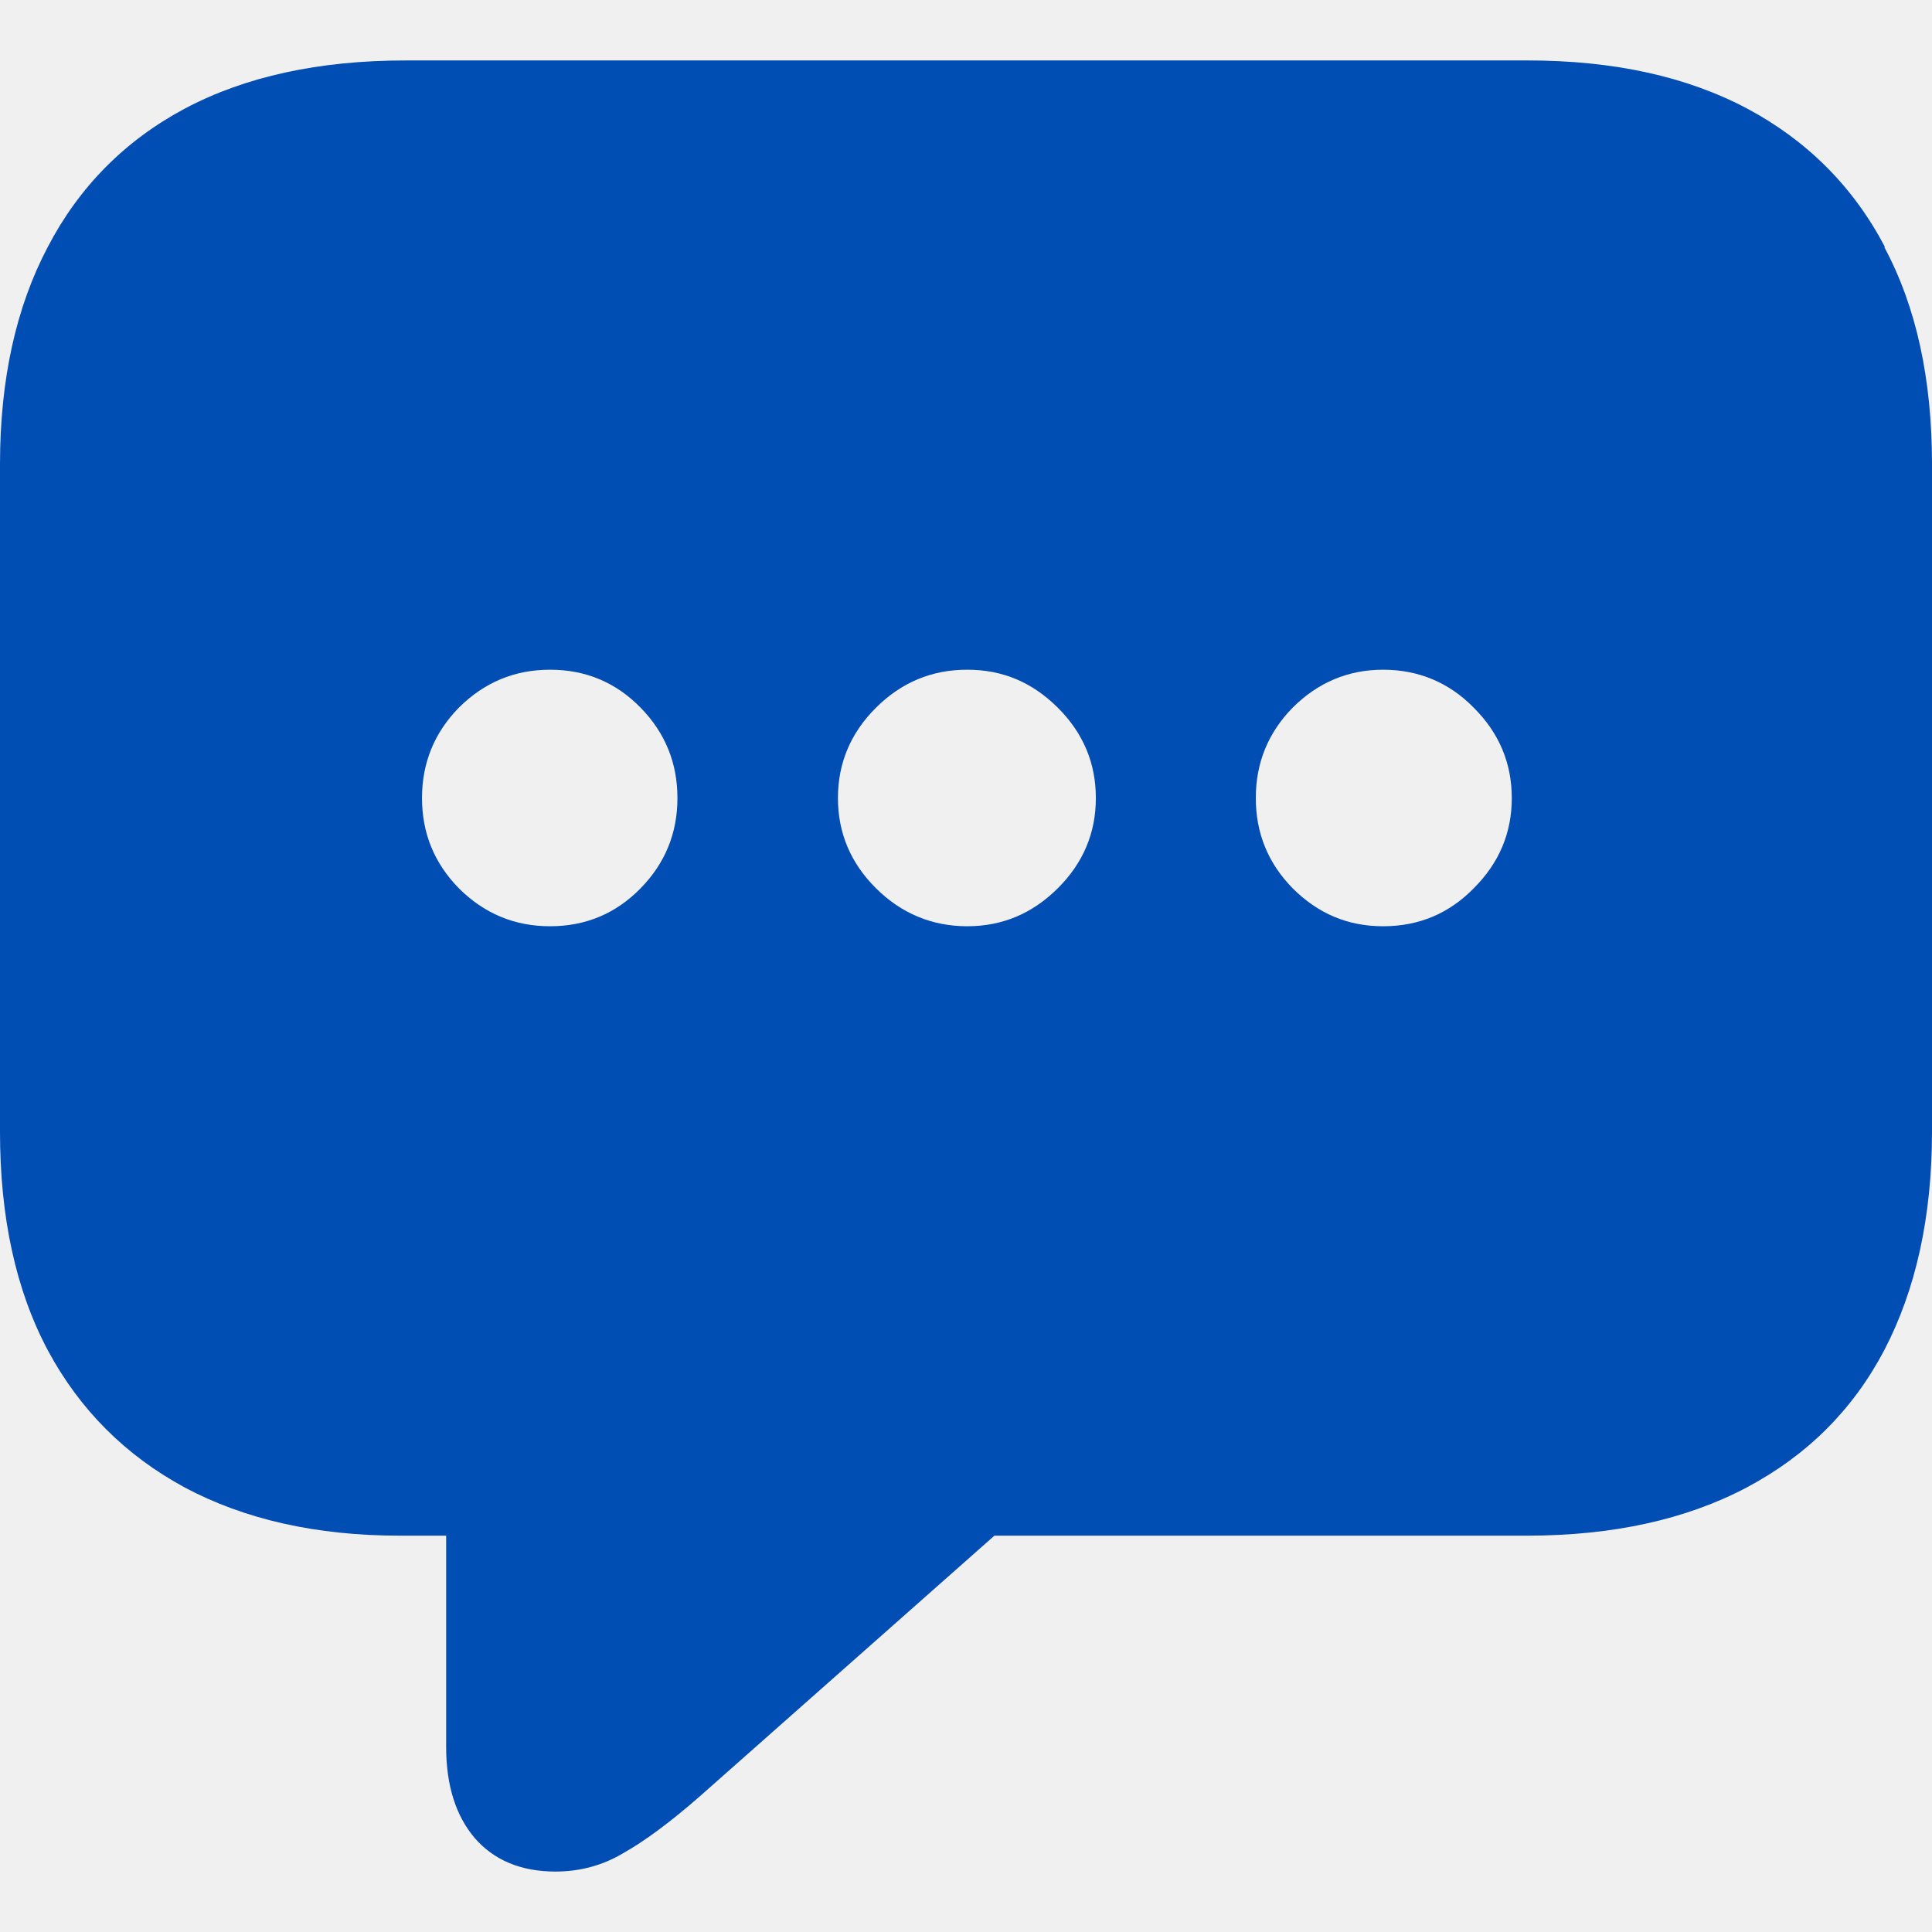
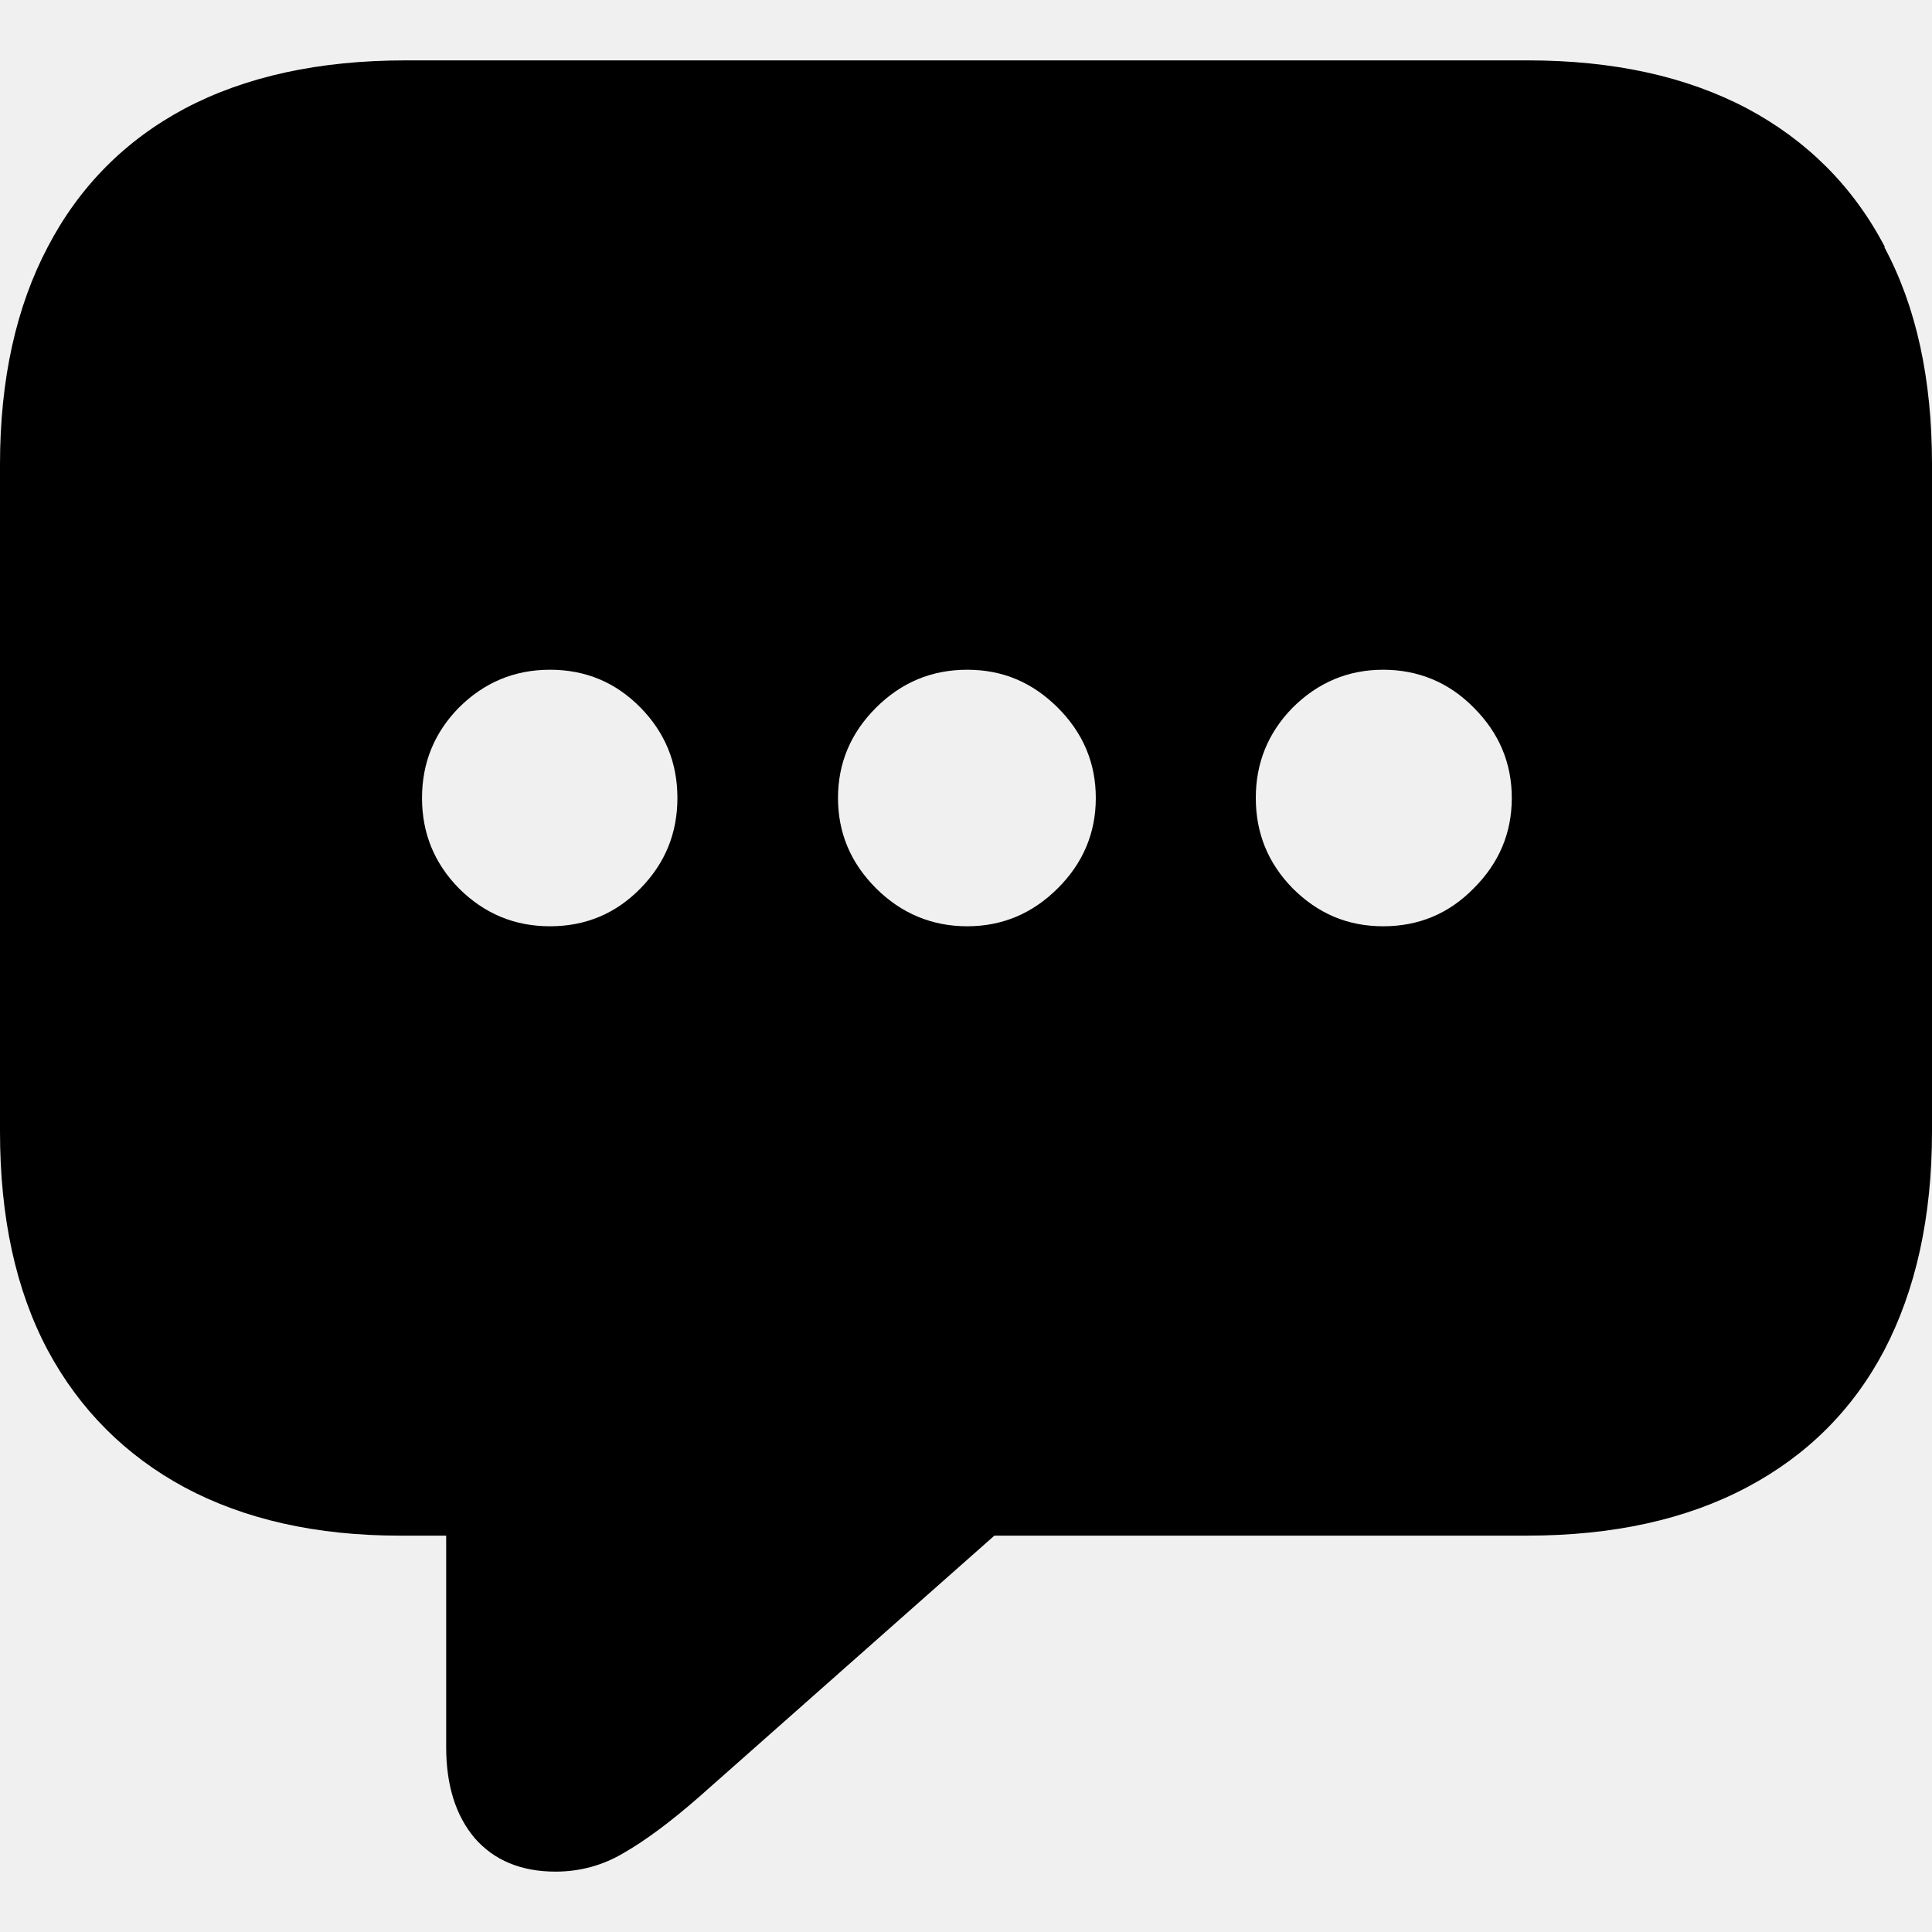
- <svg xmlns="http://www.w3.org/2000/svg" preserveAspectRatio="none" overflow="visible" style="display: block;" width="14" height="14" viewBox="0 0 14 14" fill="none">
-   <g id="ico-speechbubble-ellipsis" clip-path="url(#clip0_8065_230188)">
-     <path id="Vector" d="M13.659 1.79C13.431 1.354 13.094 1.018 12.661 0.787C12.224 0.555 11.694 0.438 11.069 0.438H2.94C2.31 0.438 1.776 0.555 1.339 0.787C0.906 1.018 0.573 1.354 0.346 1.79C0.118 2.222 0 2.746 0 3.365V8.2C0 8.82 0.114 9.347 0.346 9.784C0.578 10.216 0.91 10.547 1.339 10.779C1.772 11.01 2.292 11.128 2.896 11.128H3.233V12.659C3.233 12.938 3.303 13.157 3.439 13.318C3.579 13.48 3.776 13.562 4.025 13.562C4.2 13.562 4.366 13.519 4.519 13.427C4.673 13.34 4.856 13.205 5.071 13.017L7.206 11.128H11.064C11.69 11.128 12.219 11.01 12.657 10.779C13.094 10.547 13.427 10.216 13.654 9.784C13.882 9.347 14 8.82 14 8.2V3.365C14 2.746 13.886 2.222 13.654 1.79H13.659ZM4.642 6.437C4.463 6.62 4.244 6.712 3.986 6.712C3.728 6.712 3.509 6.62 3.325 6.437C3.146 6.254 3.058 6.036 3.058 5.783C3.058 5.53 3.146 5.311 3.325 5.128C3.509 4.945 3.728 4.853 3.986 4.853C4.244 4.853 4.463 4.945 4.642 5.128C4.821 5.311 4.909 5.53 4.909 5.783C4.909 6.036 4.821 6.254 4.642 6.437ZM7.665 6.437C7.481 6.62 7.263 6.712 7.009 6.712C6.755 6.712 6.532 6.62 6.348 6.437C6.164 6.254 6.072 6.036 6.072 5.783C6.072 5.53 6.164 5.311 6.348 5.128C6.532 4.945 6.751 4.853 7.009 4.853C7.267 4.853 7.481 4.945 7.665 5.128C7.849 5.311 7.941 5.53 7.941 5.783C7.941 6.036 7.849 6.254 7.665 6.437ZM10.679 6.437C10.5 6.62 10.281 6.712 10.023 6.712C9.765 6.712 9.551 6.62 9.367 6.437C9.188 6.254 9.1 6.036 9.1 5.783C9.1 5.53 9.188 5.311 9.367 5.128C9.551 4.945 9.769 4.853 10.023 4.853C10.277 4.853 10.5 4.945 10.679 5.128C10.863 5.311 10.955 5.53 10.955 5.783C10.955 6.036 10.863 6.254 10.679 6.437Z" fill="#004DB3" />
-   </g>
-   <defs>
-     <clipPath id="clip0_8065_230188">
-       <rect width="14" height="14" fill="white" />
-     </clipPath>
-   </defs>
+ <svg xmlns="http://www.w3.org/2000/svg" width="32" height="32" viewBox="0 0 32 32" fill="none">
+   <path d="M31.22 4.092C30.7 3.094 29.93 2.326 28.94 1.798C27.94 1.269 26.73 1 25.3 1H6.72C5.28 1 4.06 1.269 3.06 1.798C2.07 2.326 1.31 3.094 0.79 4.092C0.27 5.079 0 6.276 0 7.692V18.743C0 20.159 0.26 21.366 0.79 22.363C1.32 23.35 2.08 24.108 3.06 24.637C4.05 25.166 5.24 25.435 6.62 25.435H7.39V28.936C7.39 29.574 7.55 30.073 7.86 30.442C8.18 30.811 8.63 31 9.2 31C9.6 31 9.98 30.9 10.33 30.691C10.68 30.491 11.1 30.182 11.59 29.753L16.47 25.435H25.29C26.72 25.435 27.93 25.166 28.93 24.637C29.93 24.108 30.69 23.35 31.21 22.363C31.73 21.366 32 20.159 32 18.743V7.692C32 6.276 31.74 5.079 31.21 4.092H31.22ZM10.61 14.713C10.2 15.132 9.7 15.342 9.11 15.342C8.52 15.342 8.02 15.132 7.6 14.713C7.19 14.294 6.99 13.796 6.99 13.217C6.99 12.639 7.19 12.14 7.6 11.721C8.02 11.303 8.52 11.093 9.11 11.093C9.7 11.093 10.2 11.303 10.61 11.721C11.02 12.14 11.22 12.639 11.22 13.217C11.22 13.796 11.02 14.294 10.61 14.713ZM17.52 14.713C17.1 15.132 16.6 15.342 16.02 15.342C15.44 15.342 14.93 15.132 14.51 14.713C14.09 14.294 13.88 13.796 13.88 13.217C13.88 12.639 14.09 12.14 14.51 11.721C14.93 11.303 15.43 11.093 16.02 11.093C16.61 11.093 17.1 11.303 17.52 11.721C17.94 12.14 18.15 12.639 18.15 13.217C18.15 13.796 17.94 14.294 17.52 14.713ZM24.41 14.713C24 15.132 23.5 15.342 22.91 15.342C22.32 15.342 21.83 15.132 21.41 14.713C21 14.294 20.8 13.796 20.8 13.217C20.8 12.639 21 12.14 21.41 11.721C21.83 11.303 22.33 11.093 22.91 11.093C23.49 11.093 24 11.303 24.41 11.721C24.83 12.14 25.04 12.639 25.04 13.217C25.04 13.796 24.83 14.294 24.41 14.713Z" fill="black" />
</svg>
